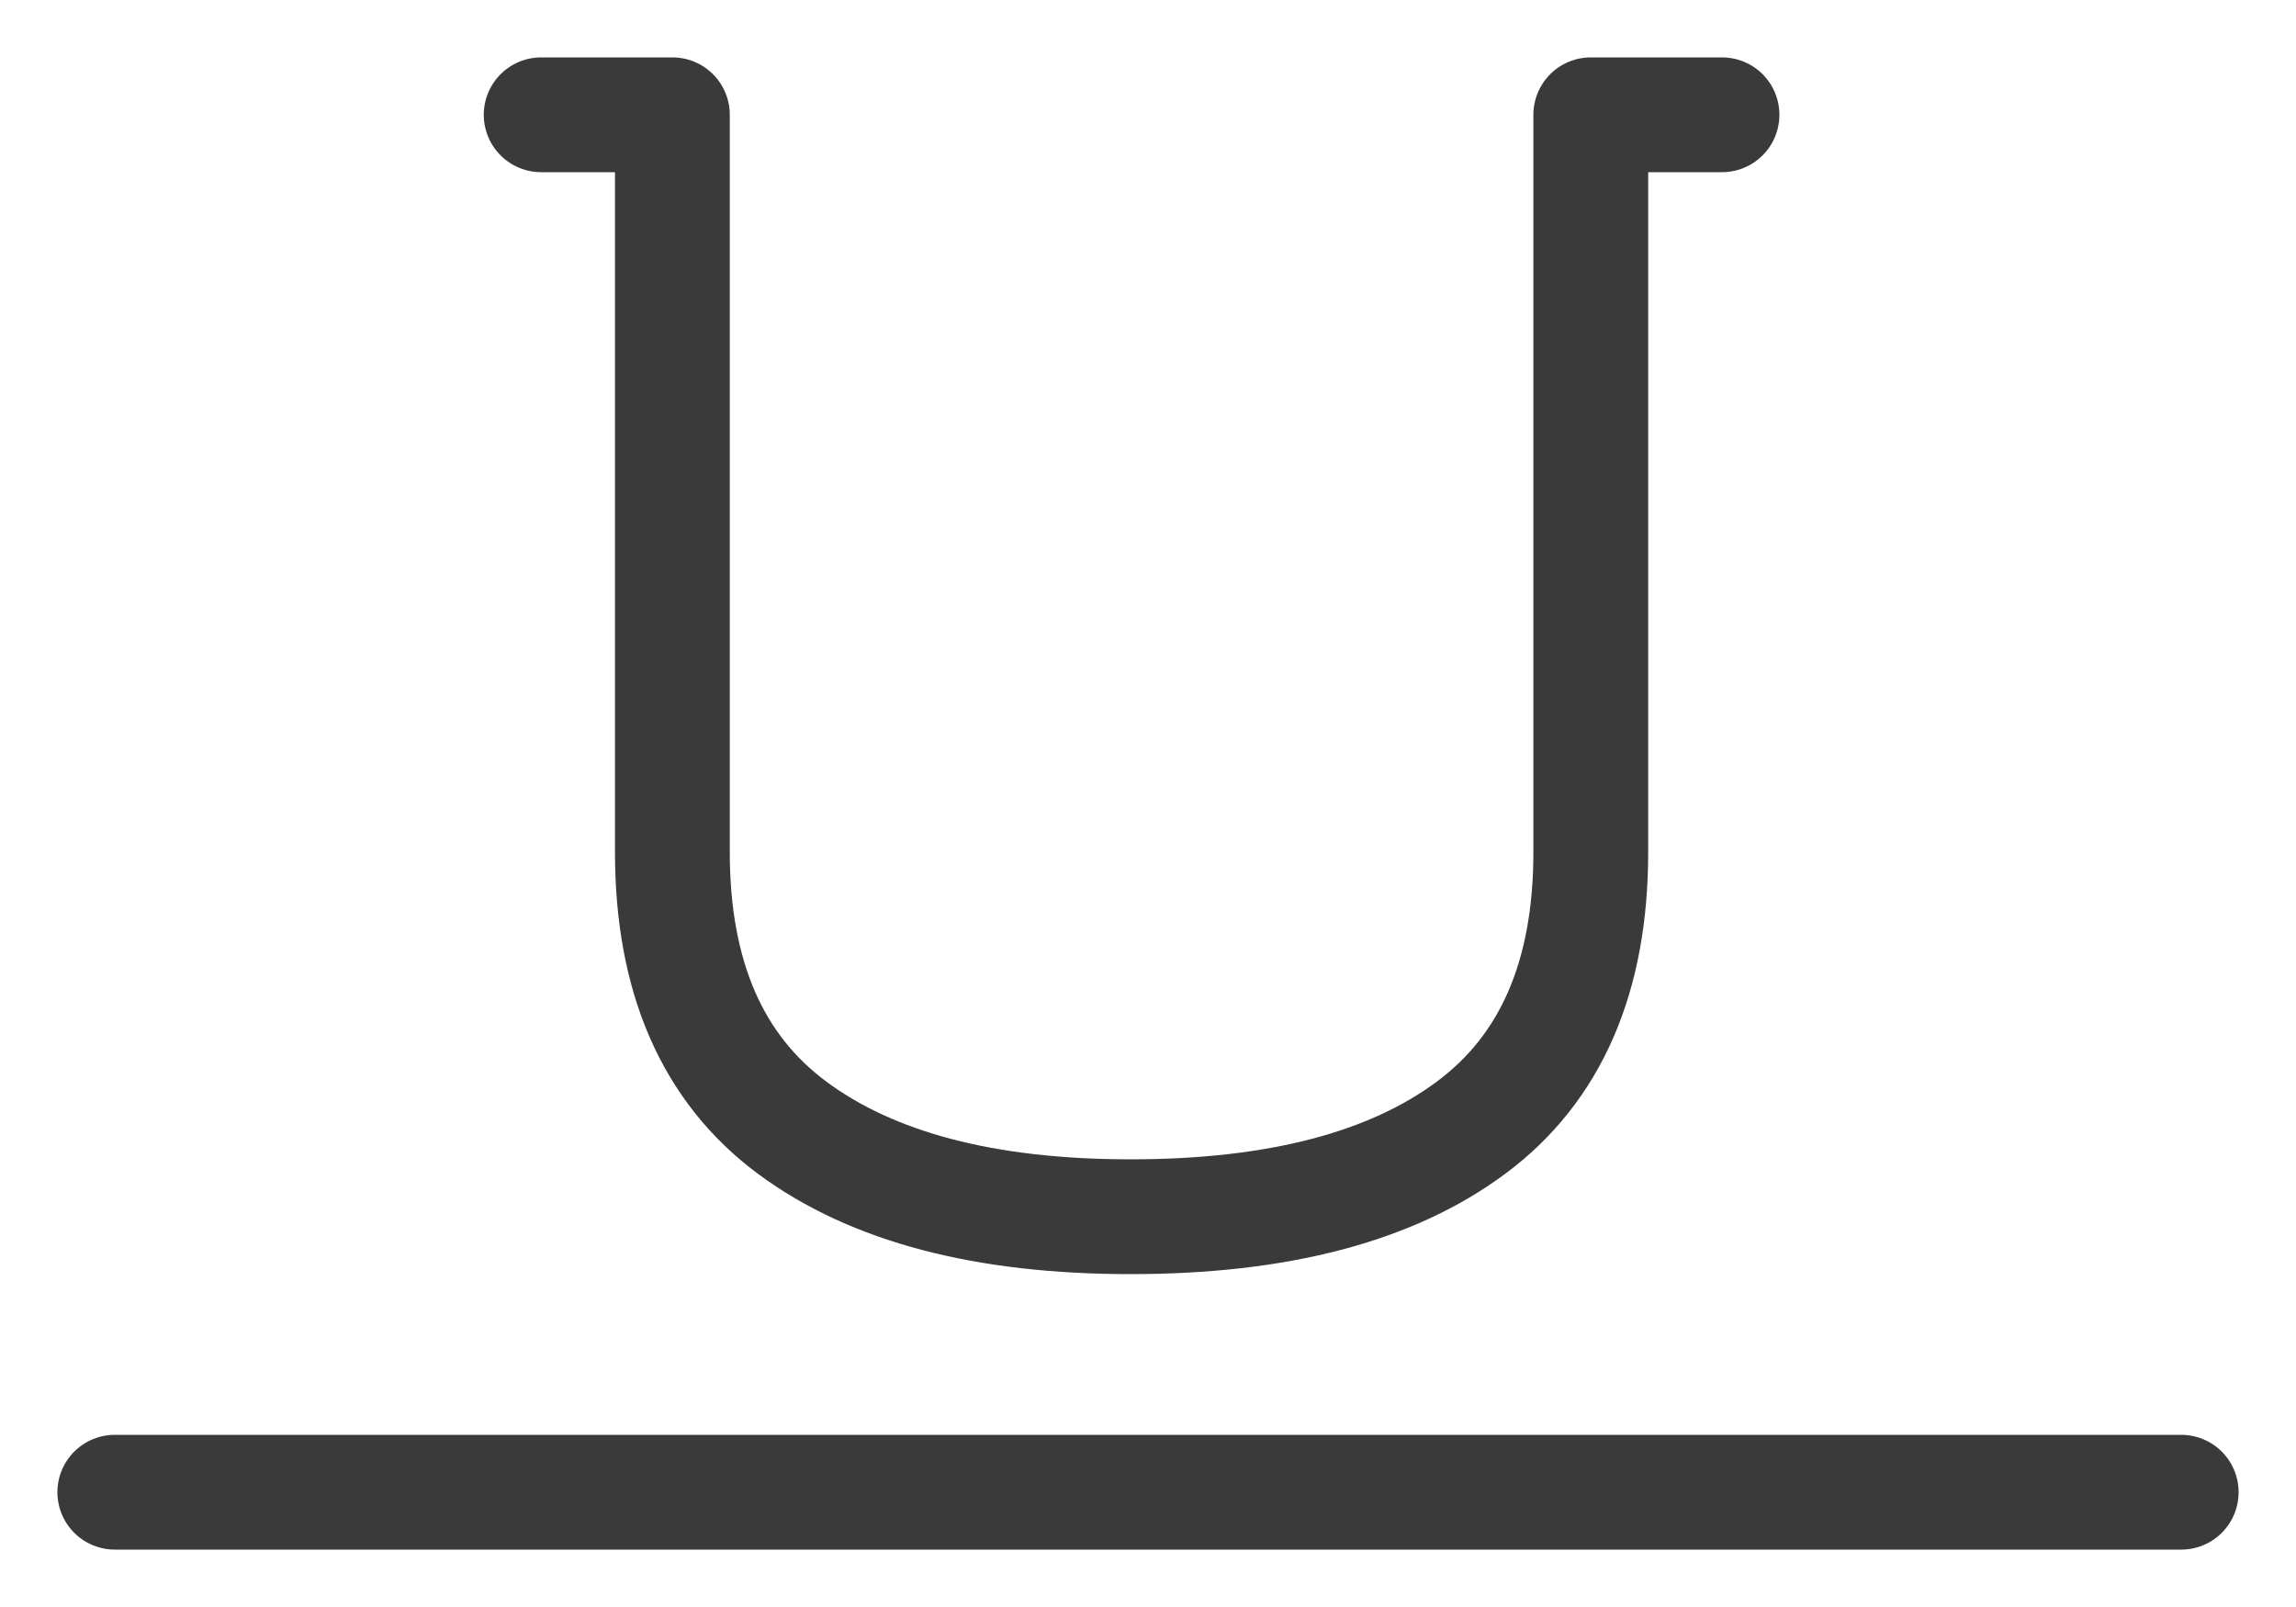
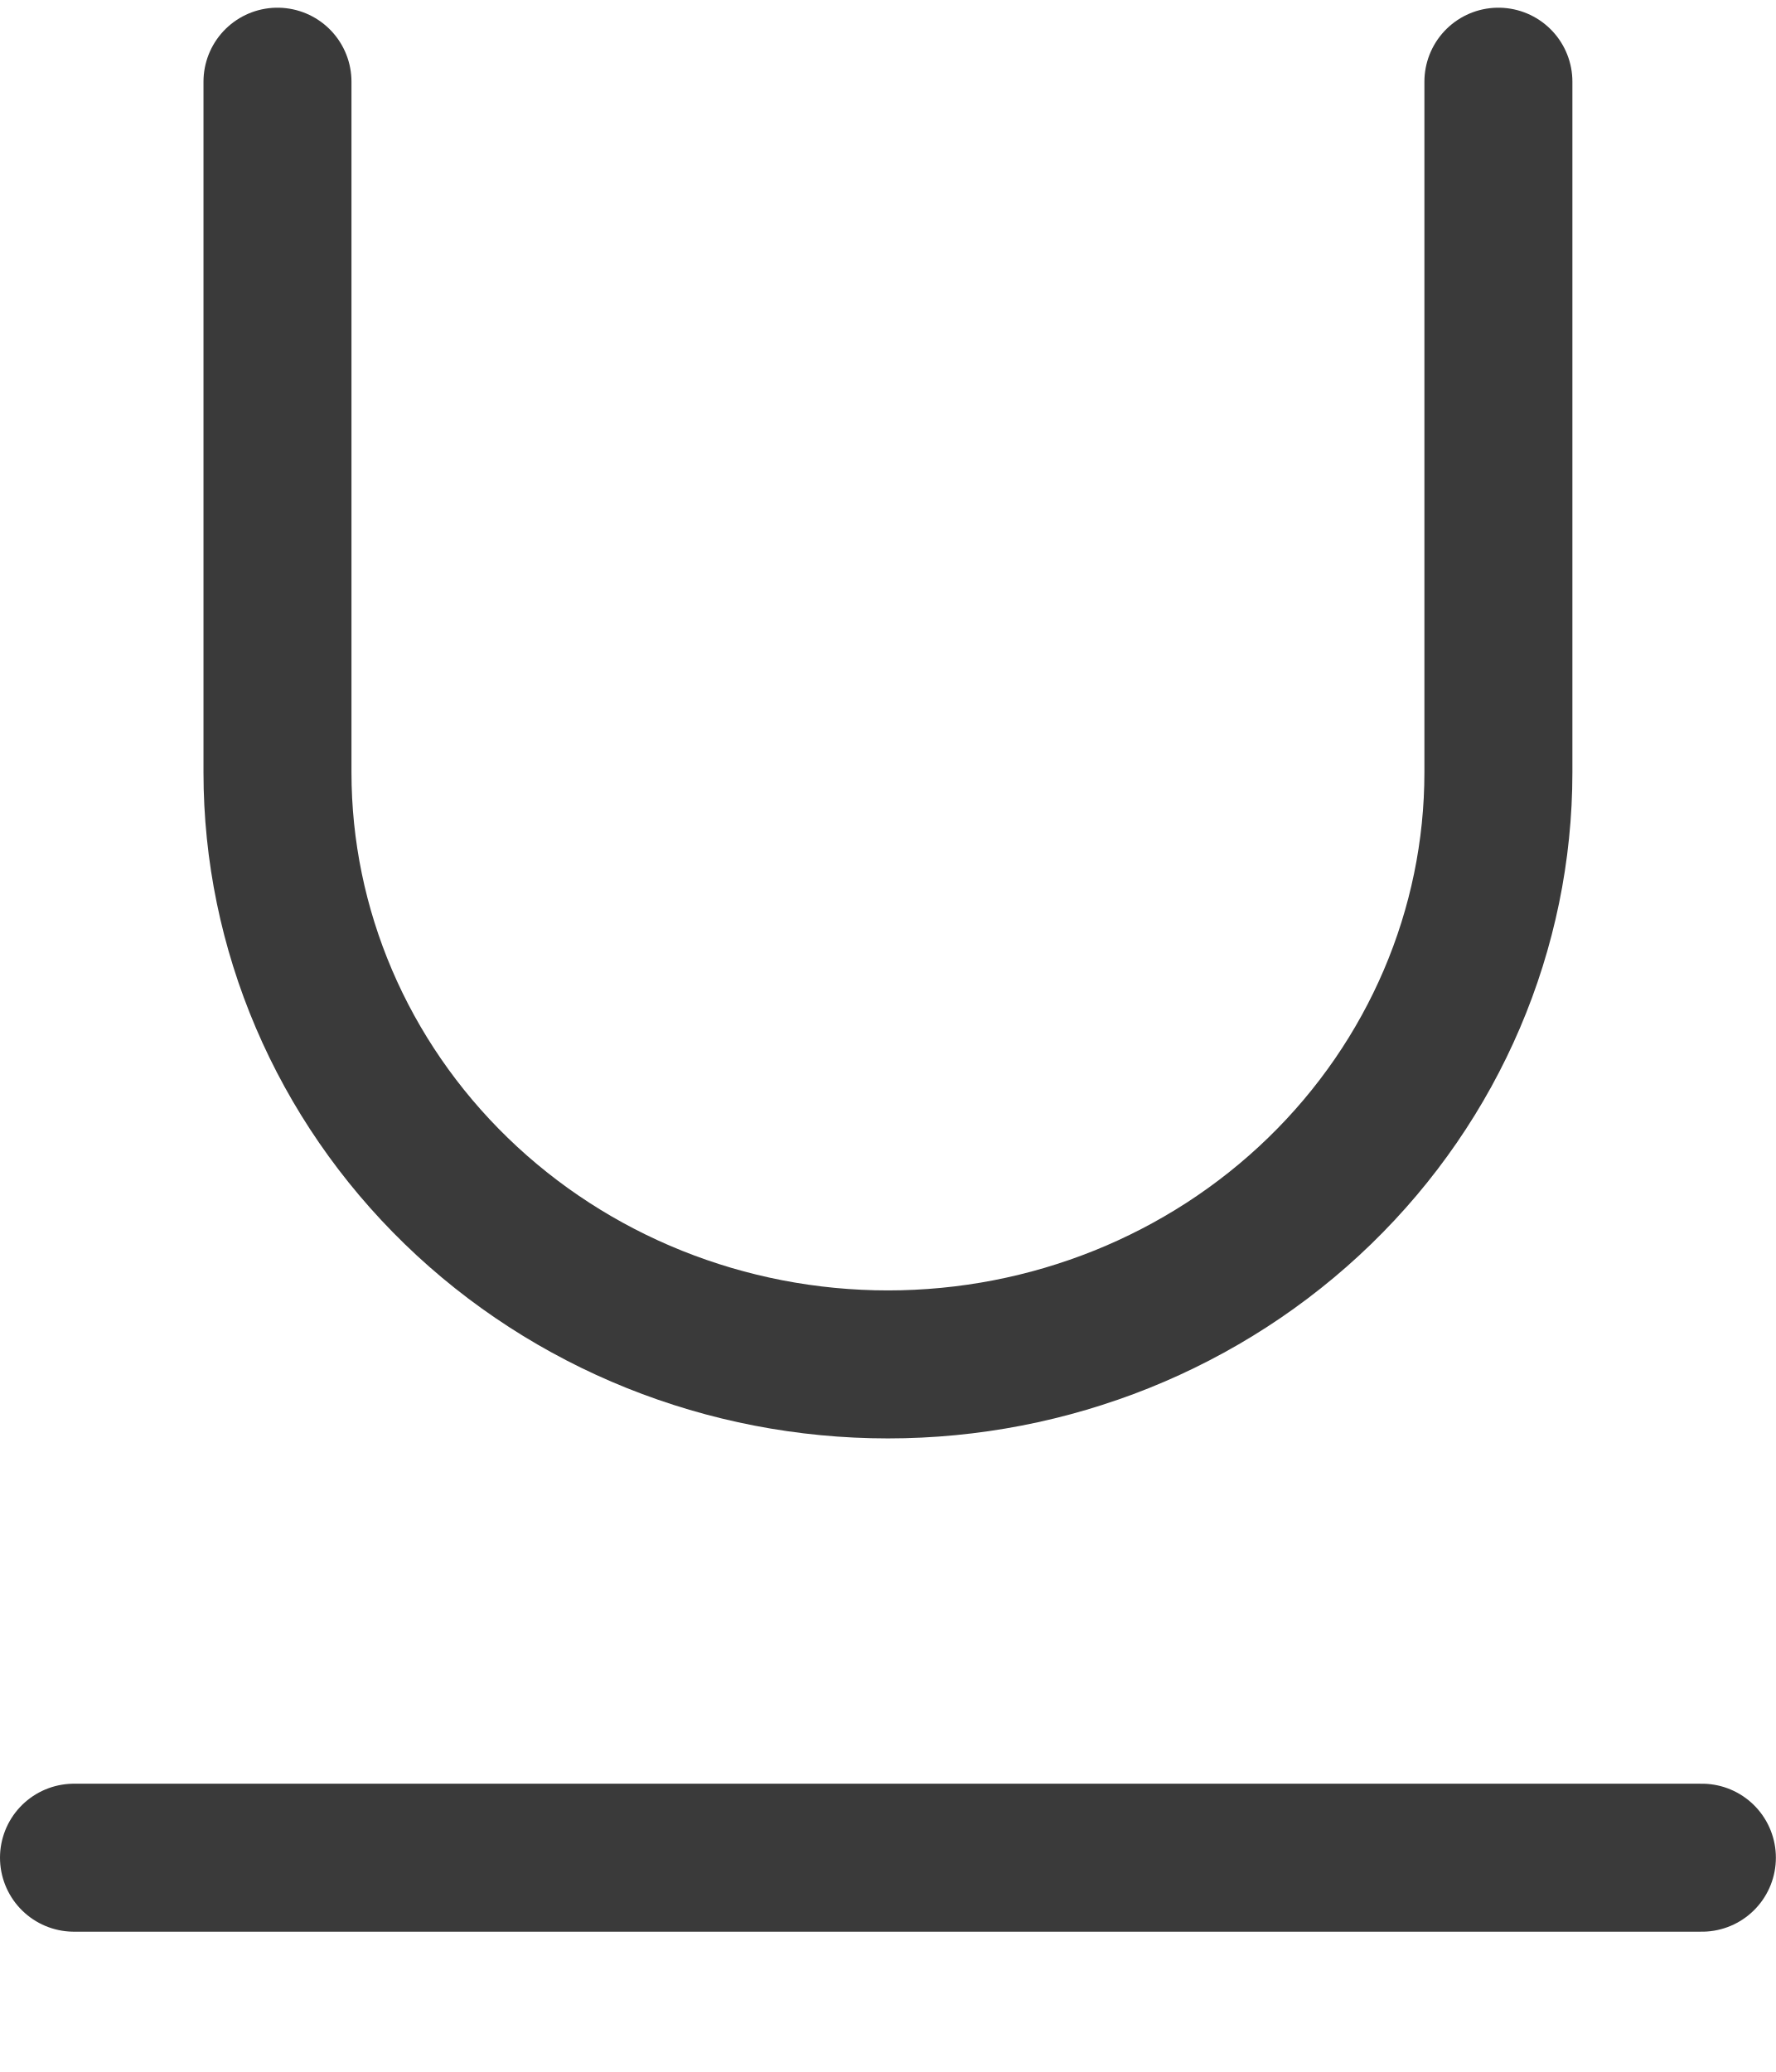
- <svg xmlns="http://www.w3.org/2000/svg" width="20" height="14" viewBox="0 0 20 14" fill="none">
-   <path d="M4.714 1H5.857V7.424C5.857 8.509 6.205 9.309 6.901 9.825C7.598 10.342 8.58 10.6 9.848 10.6C11.128 10.6 12.117 10.342 12.813 9.825C13.509 9.309 13.857 8.509 13.857 7.424V1H15M19 13H1" stroke="#3A3A3A" stroke-linecap="round" stroke-linejoin="round" />
+ <svg xmlns="http://www.w3.org/2000/svg" width="12" height="14" viewBox="0 0 12 14" fill="none">
+   <path d="M0.5 12.552H11.5M1.875 0.552V5.219C1.875 6.28 2.31 7.297 3.083 8.047C3.857 8.798 4.906 9.219 6 9.219C7.094 9.219 8.143 8.798 8.917 8.047C9.69 7.297 10.125 6.28 10.125 5.219V0.552" stroke="#3A3A3A" stroke-linecap="round" stroke-linejoin="round" />
</svg>
